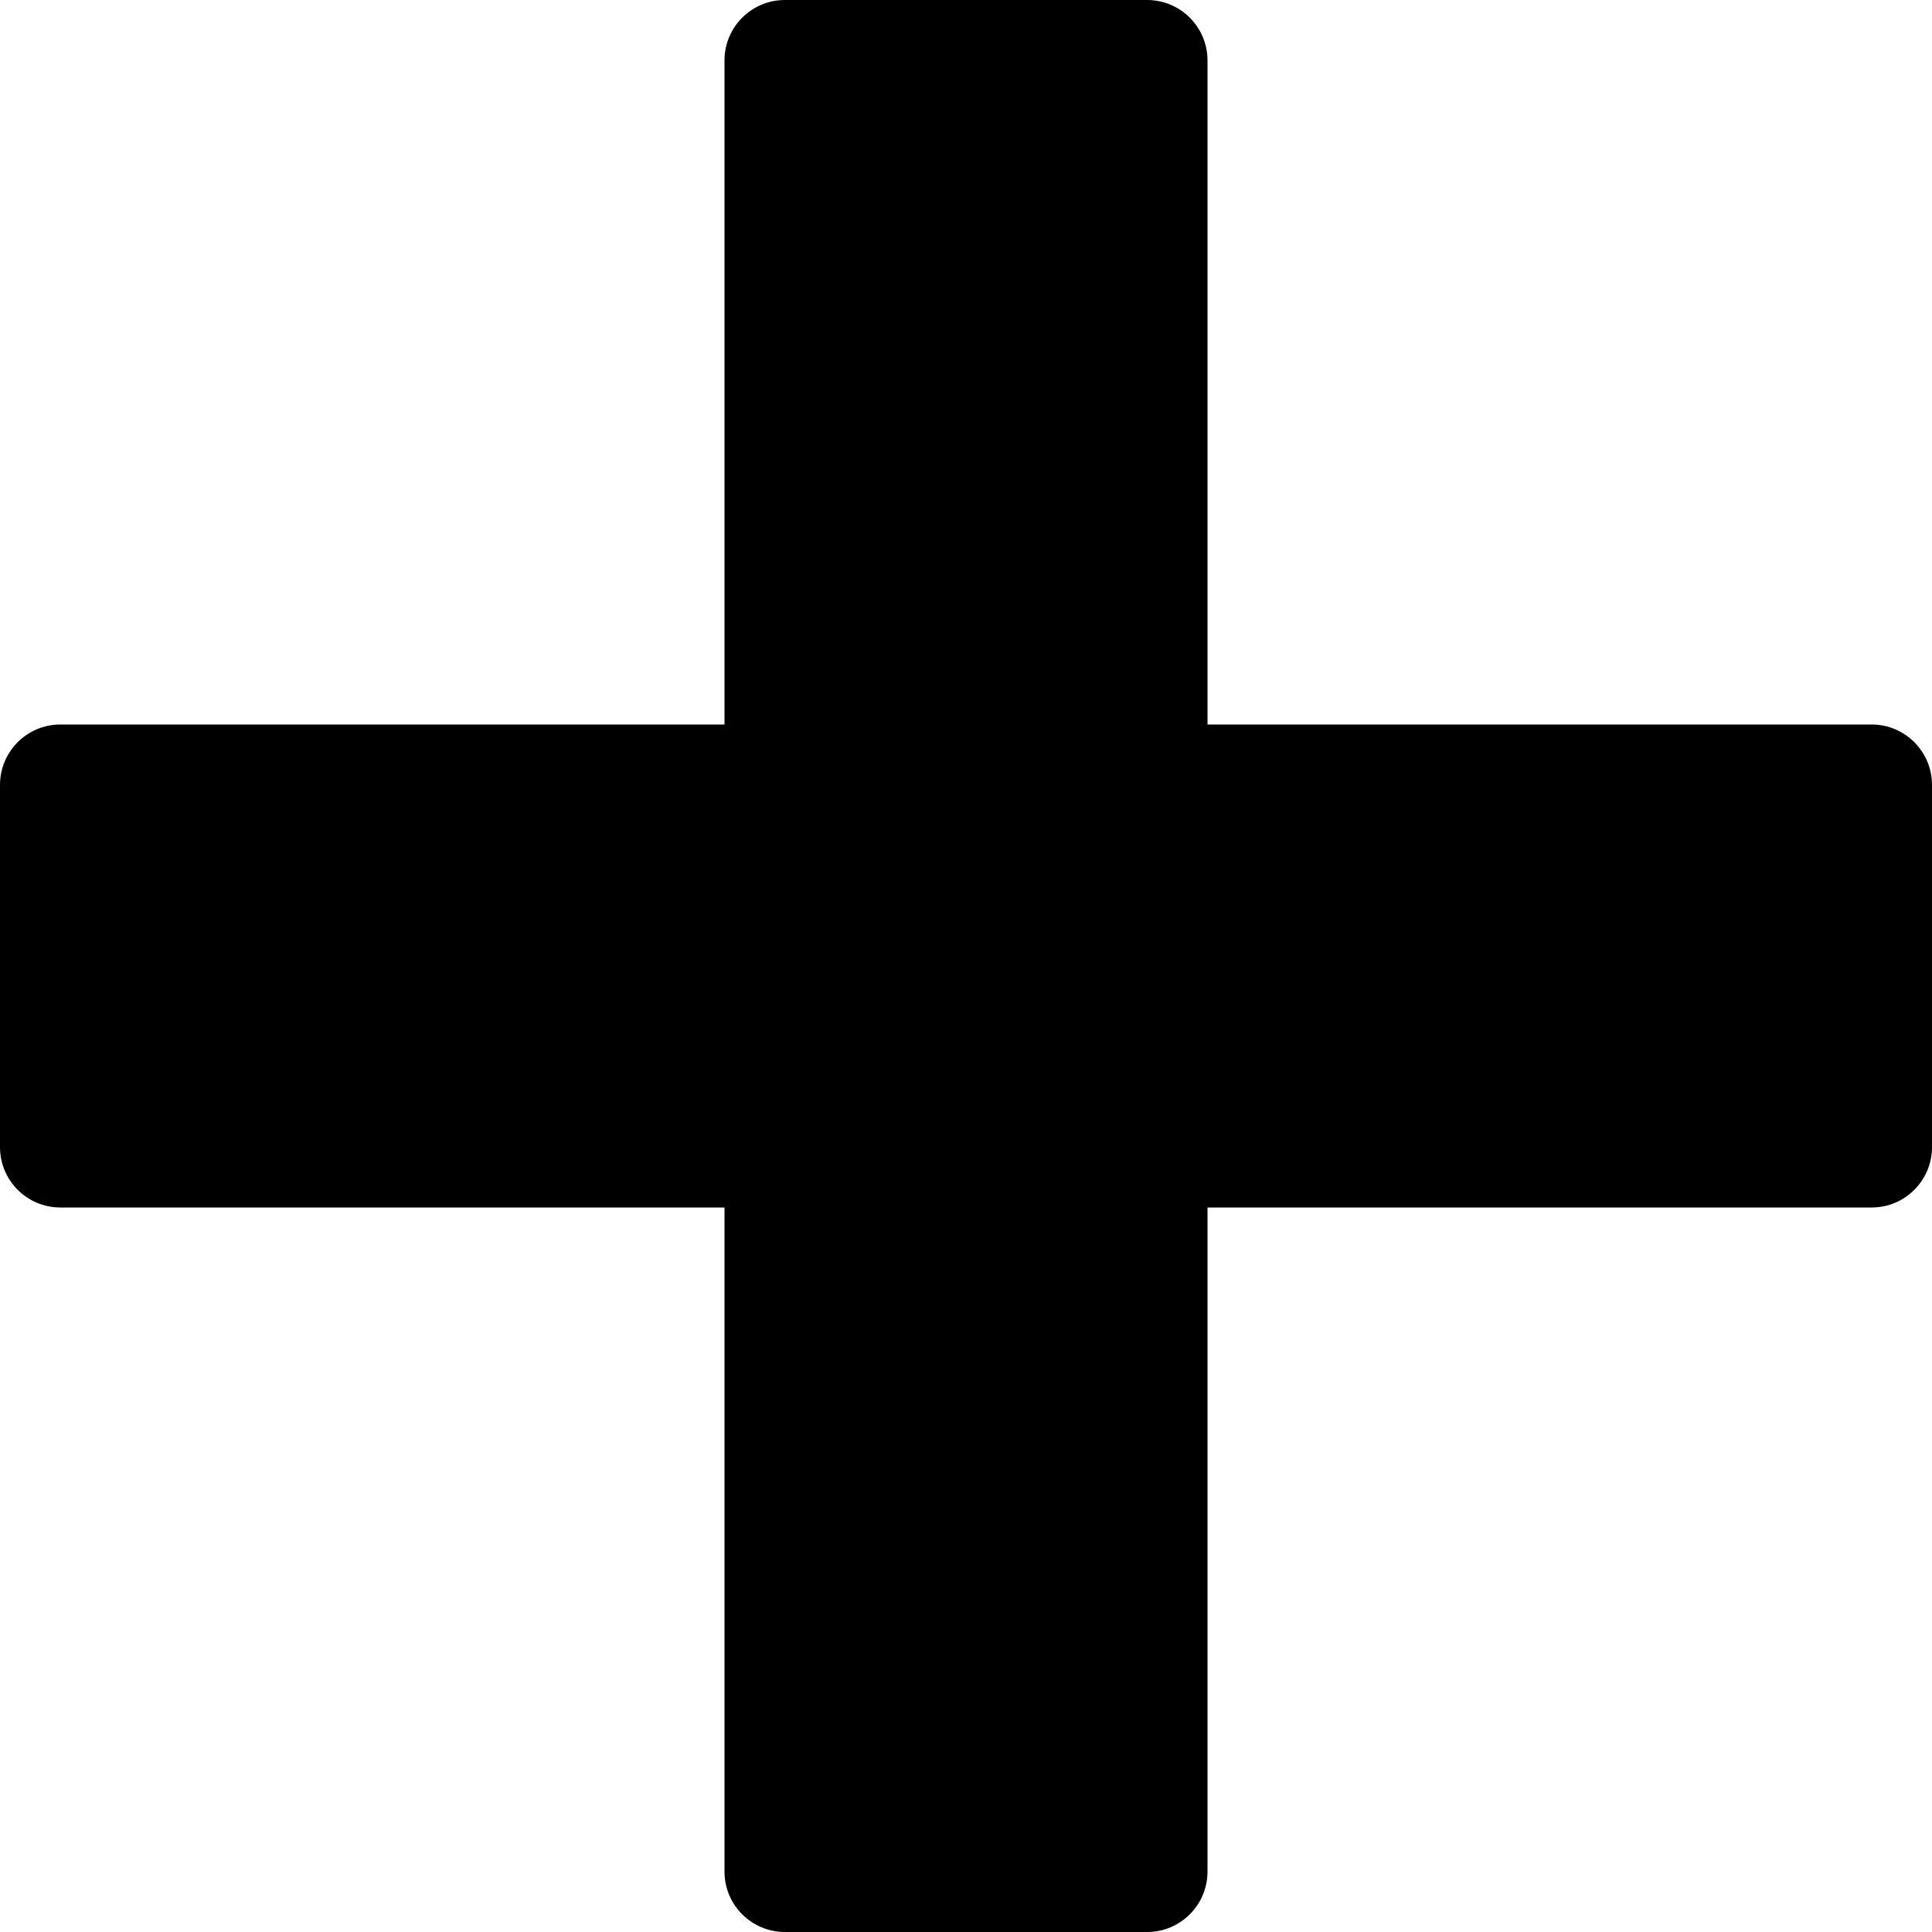
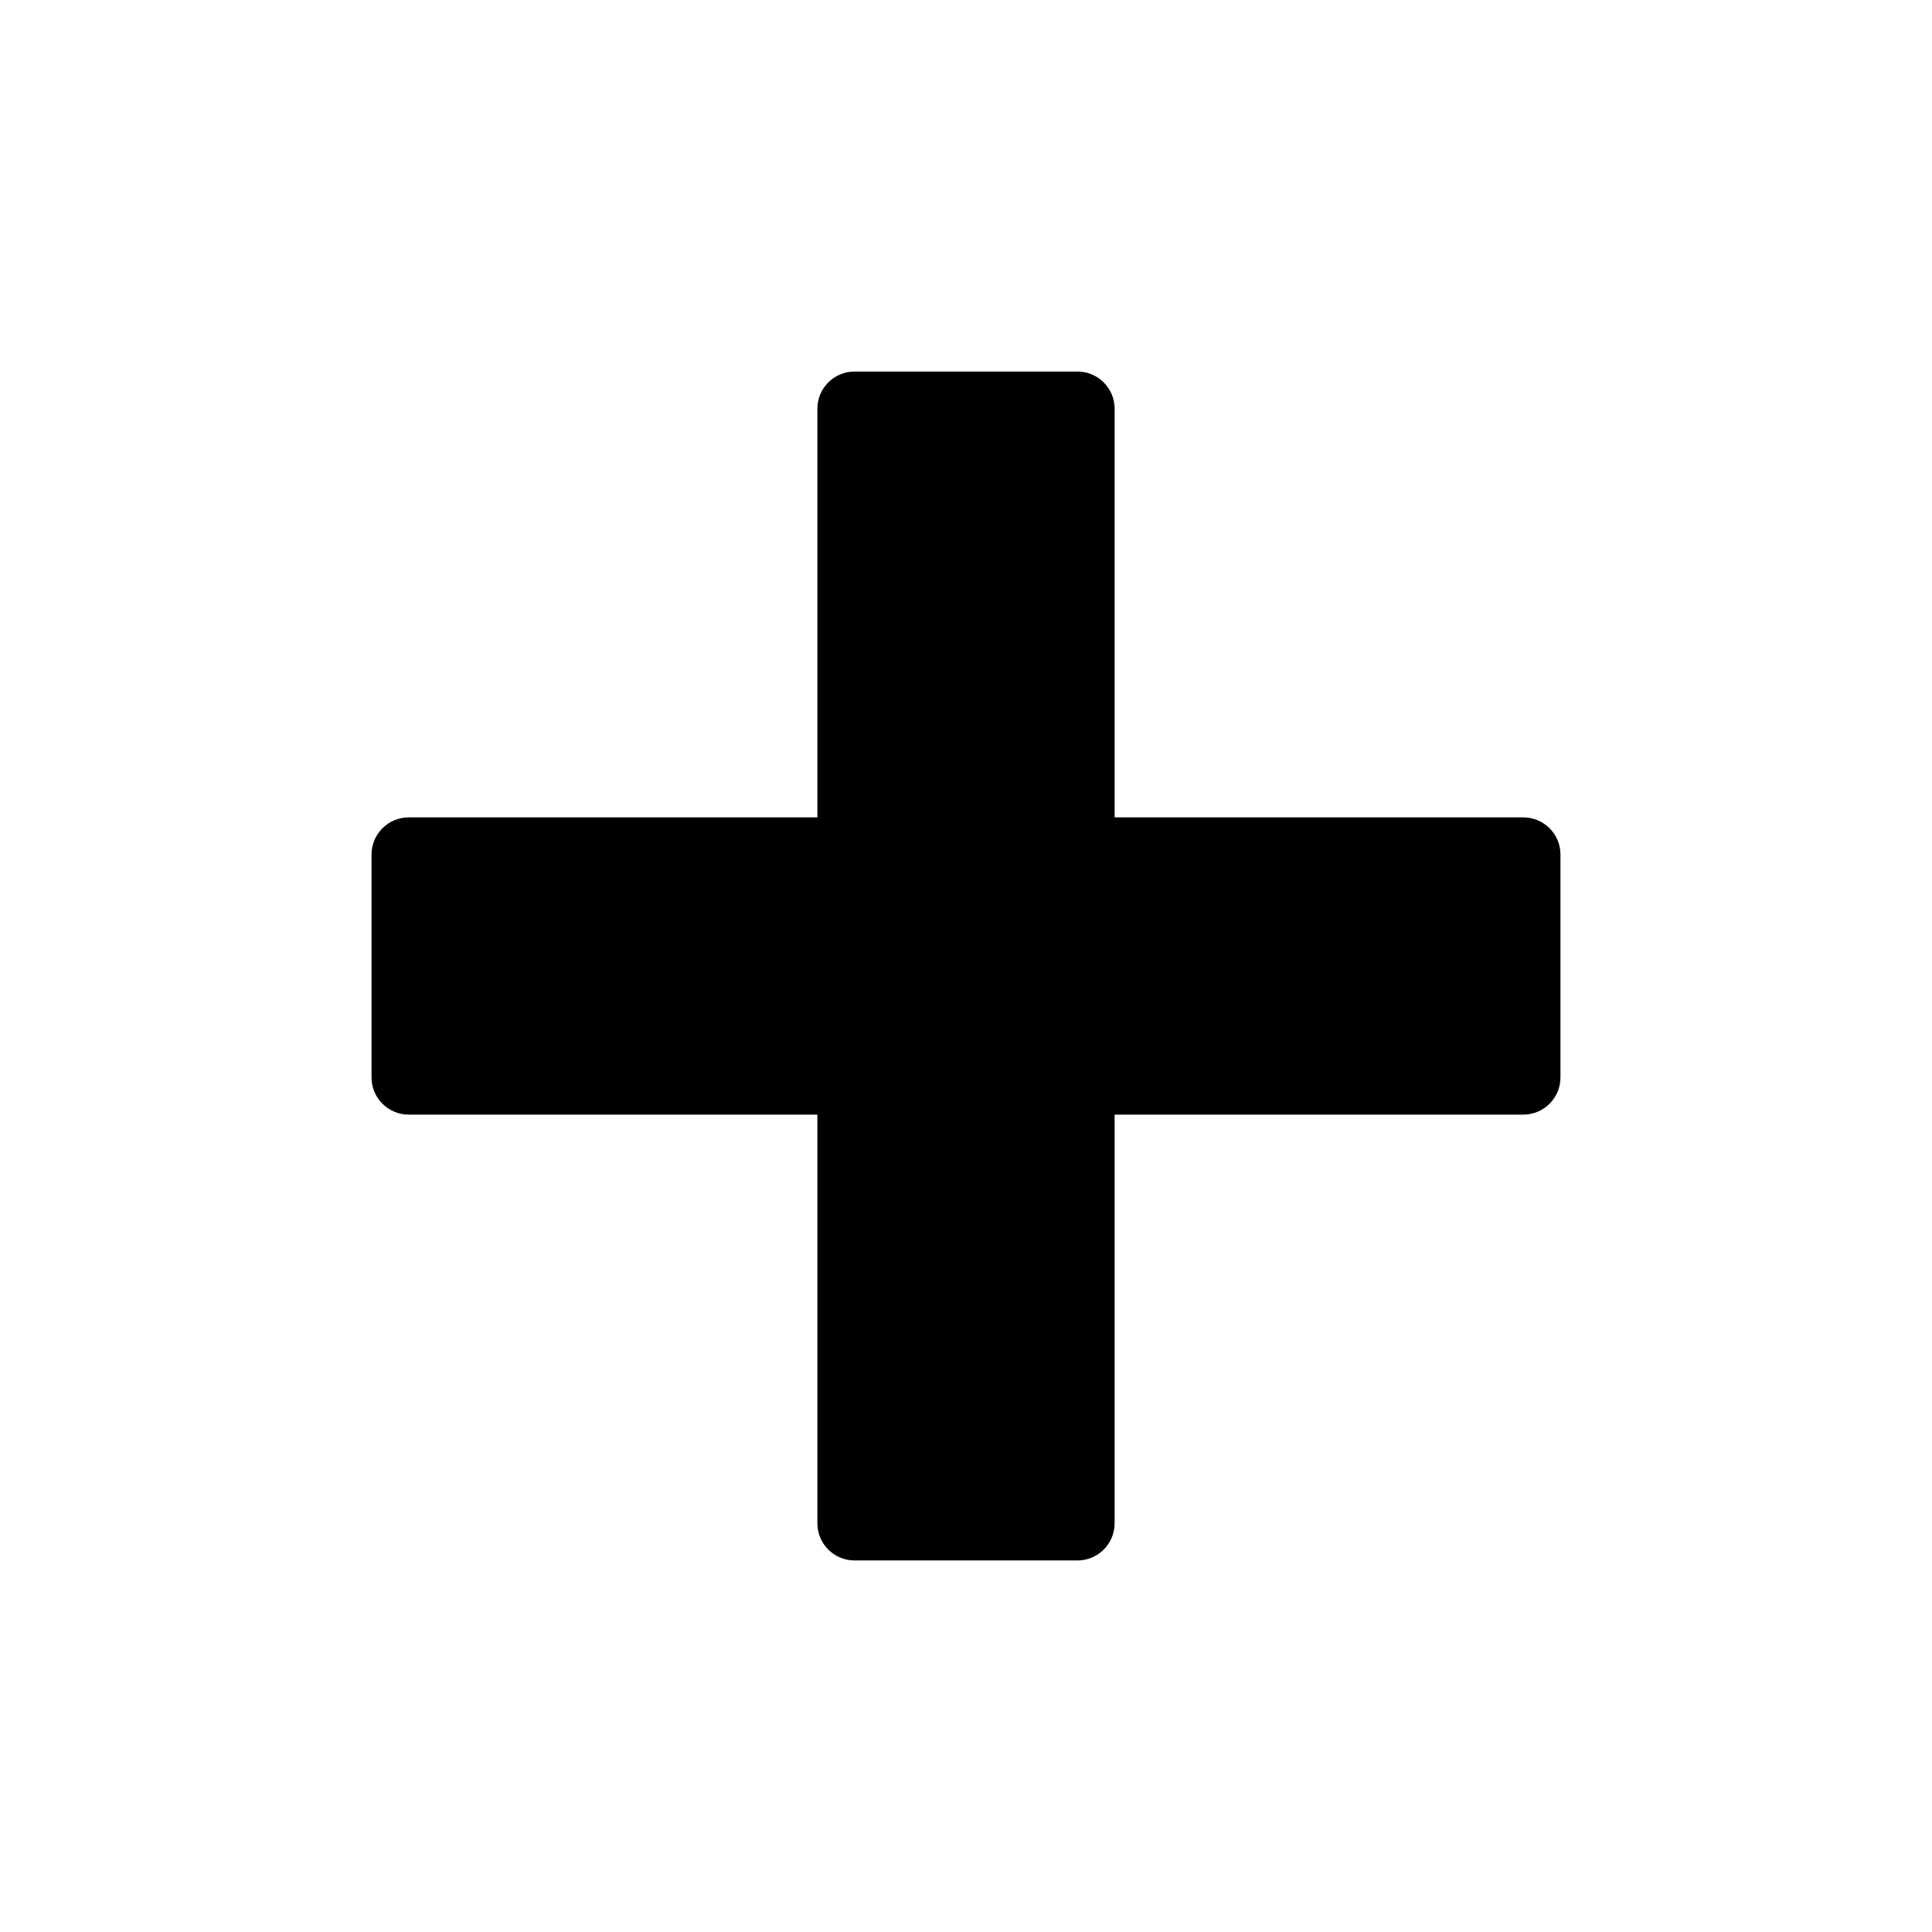
- <svg xmlns="http://www.w3.org/2000/svg" version="1.1" width="32" height="32" viewBox="0 0 32 32">
-   <g id="icomoon-ignore">
-     <line stroke-width="1" x1="" y1="" x2="" y2="" stroke="#449FDB" opacity="" />
-   </g>
-   <path d="M31 12h-11v-11c0-0.552-0.448-1-1-1h-6c-0.552 0-1 0.448-1 1v11h-11c-0.552 0-1 0.448-1 1v6c0 0.552 0.448 1 1 1h11v11c0 0.552 0.448 1 1 1h6c0.552 0 1-0.448 1-1v-11h11c0.552 0 1-0.448 1-1v-6c0-0.552-0.448-1-1-1z" />
+ <svg xmlns="http://www.w3.org/2000/svg" width="52" height="52" viewBox="-10 -10 52 52">
+   <path stroke="#449FDB" d="M0 0" />
+   <path d="M31 12H20V1c0-.552-.448-1-1-1h-6c-.552 0-1 .448-1 1v11H1c-.552 0-1 .448-1 1v6c0 .552.448 1 1 1h11v11c0 .552.448 1 1 1h6c.552 0 1-.448 1-1V20h11c.552 0 1-.448 1-1v-6c0-.552-.448-1-1-1z" />
</svg>
